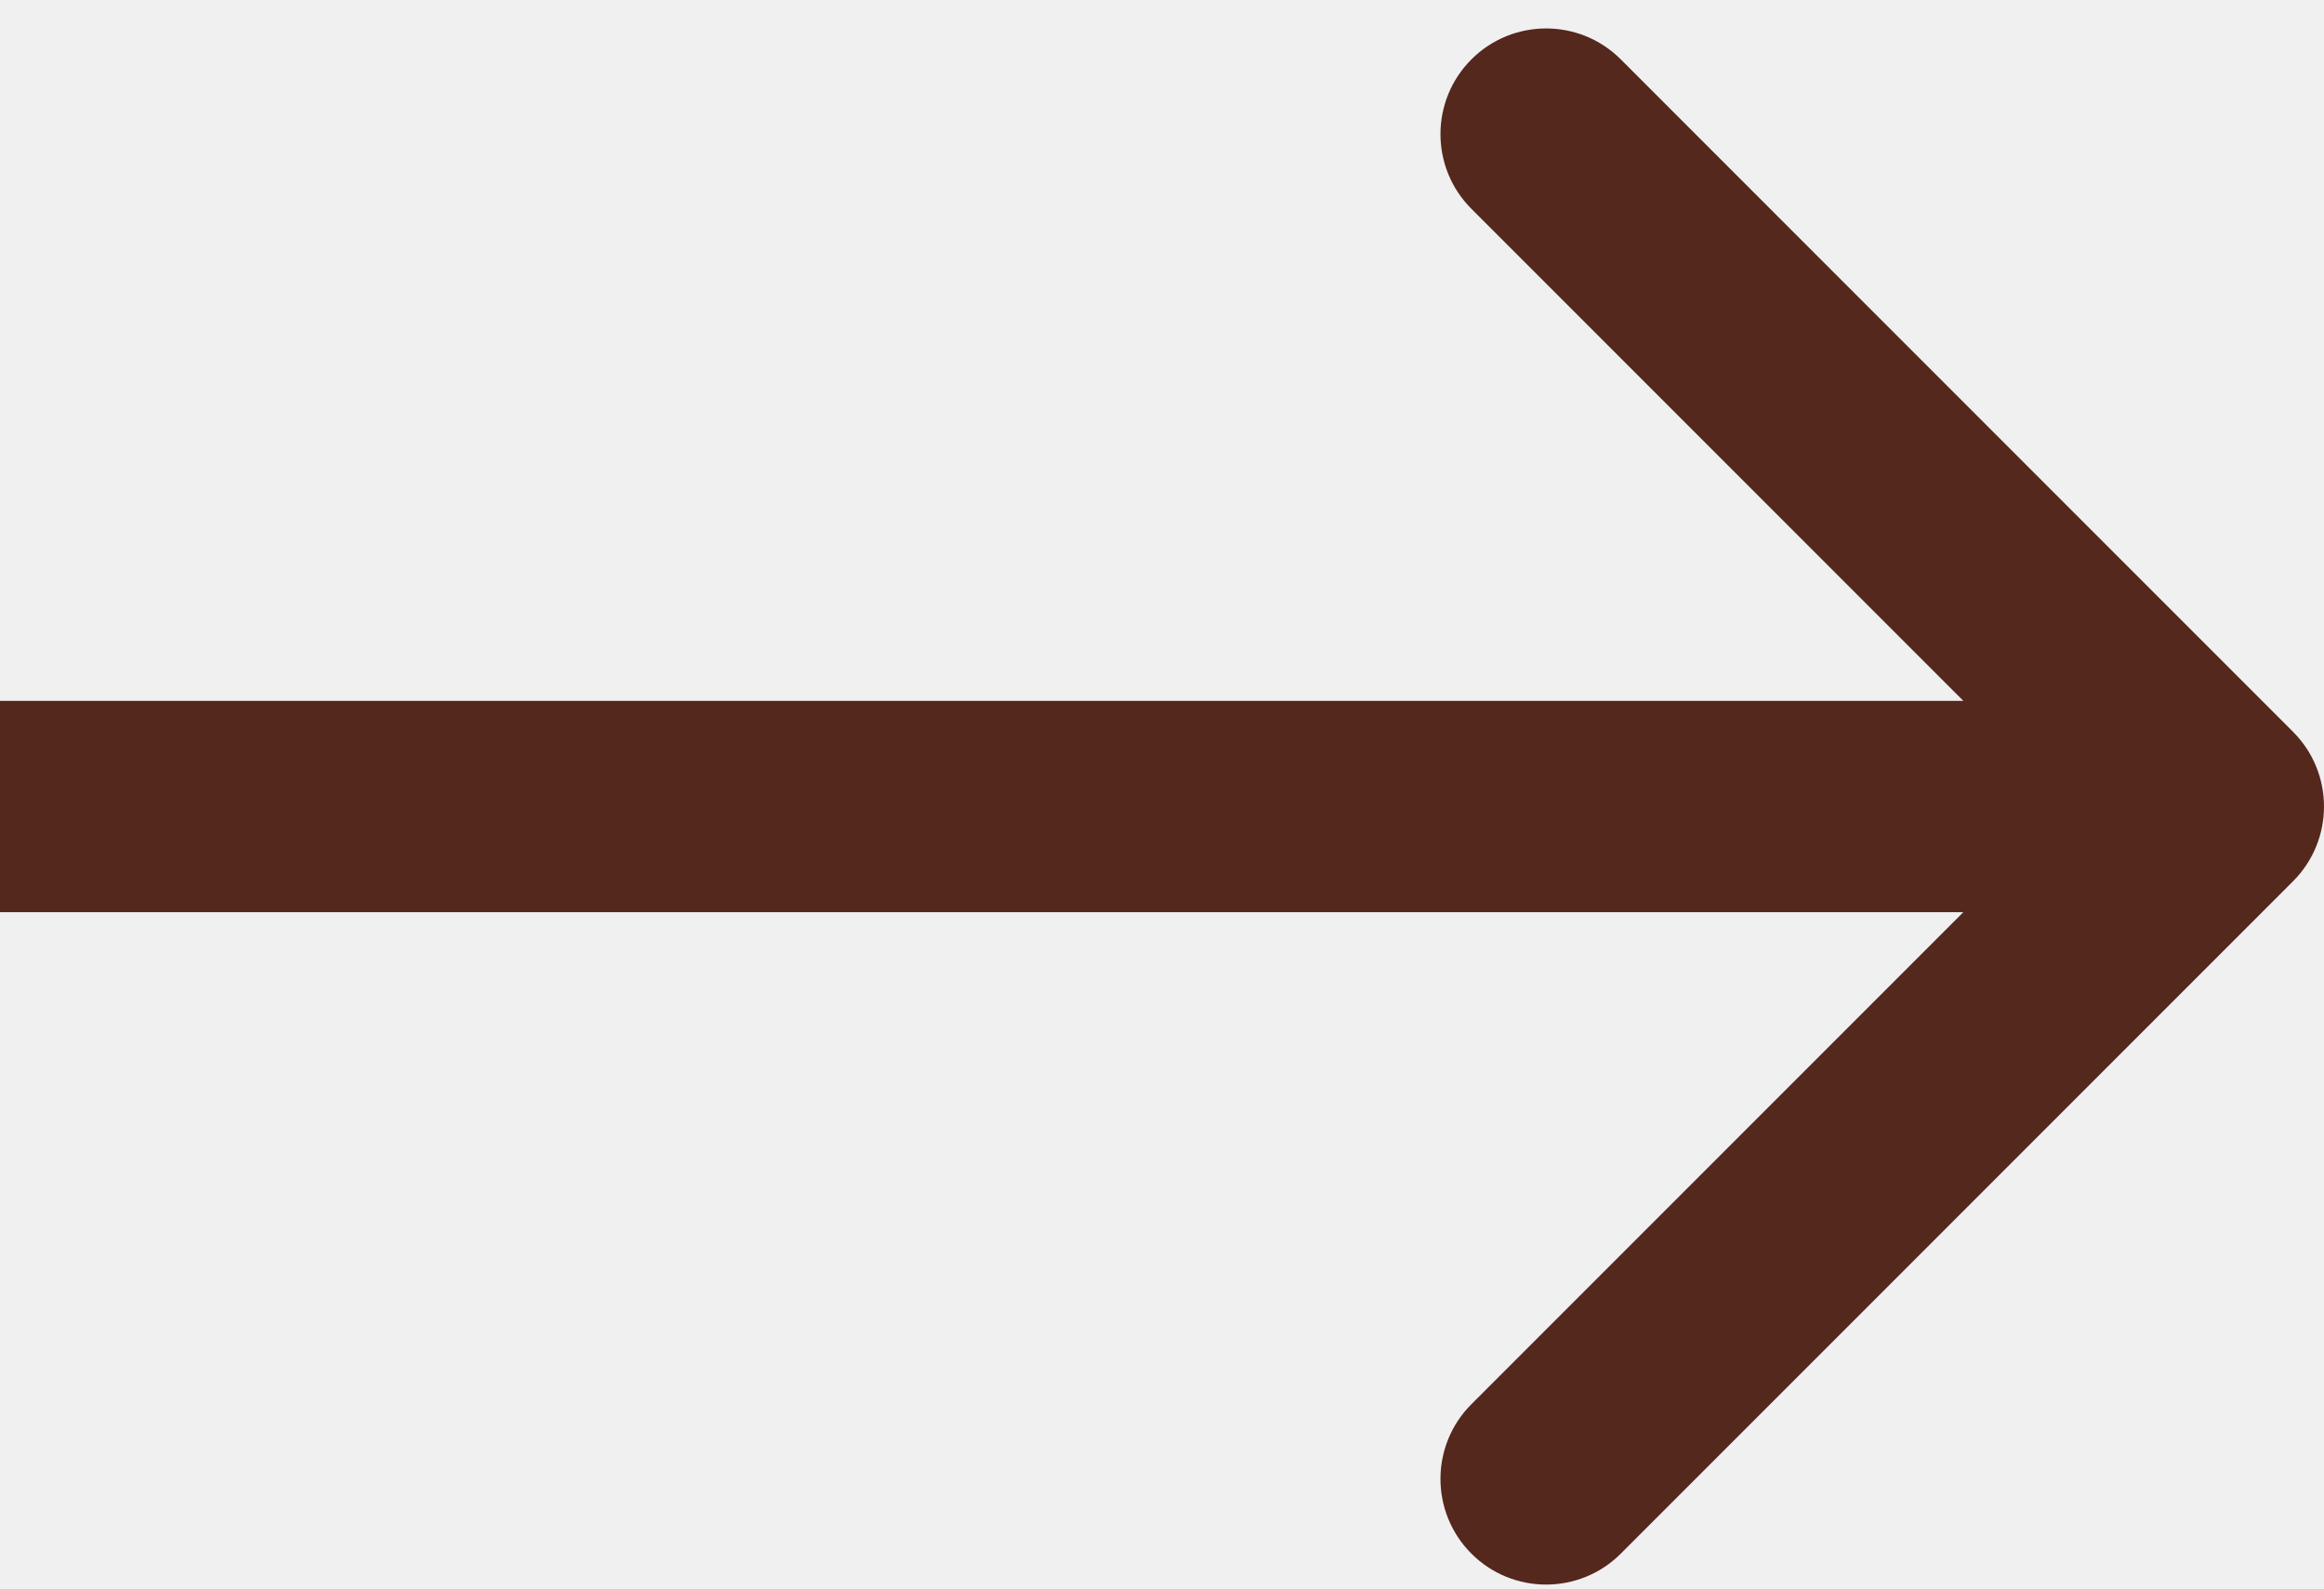
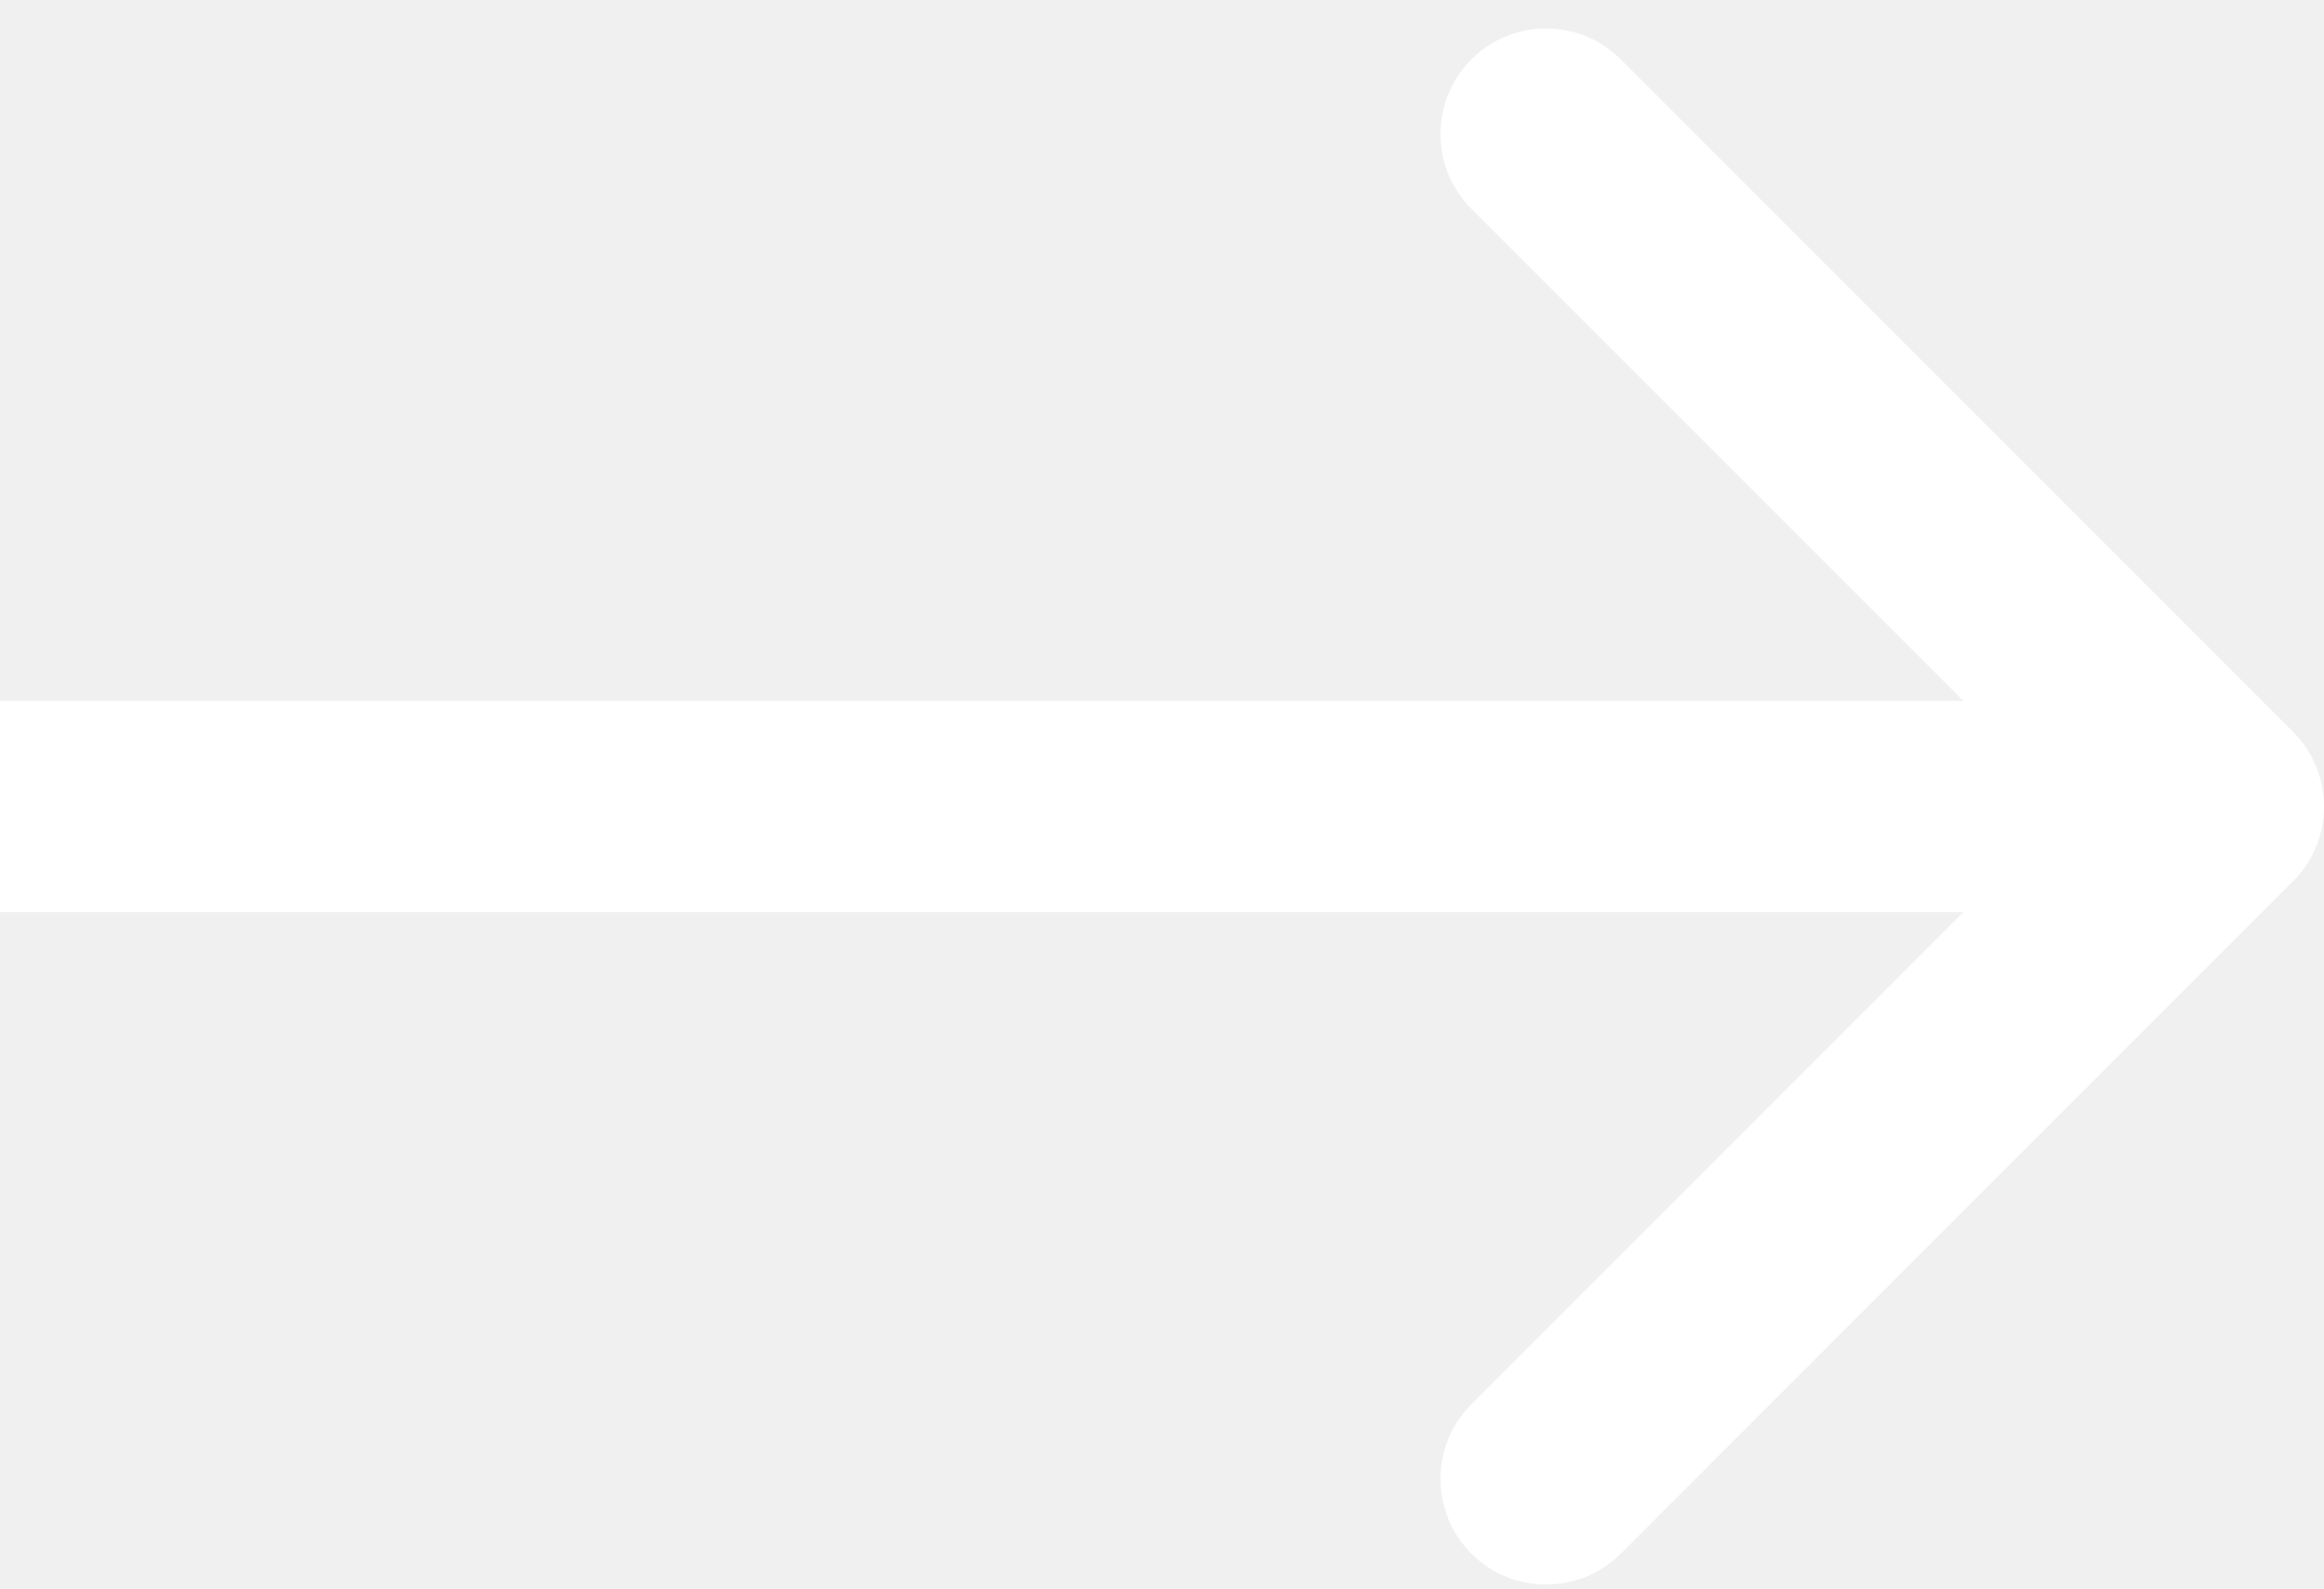
<svg xmlns="http://www.w3.org/2000/svg" width="60" height="41" viewBox="0 0 60 41" fill="none">
-   <path d="M59.201 22.747C60.266 21.682 60.266 19.955 59.201 18.89L41.845 1.533C40.78 0.468 39.053 0.468 37.988 1.533C36.923 2.599 36.923 4.325 37.988 5.39L53.416 20.818L37.988 36.246C36.923 37.311 36.923 39.038 37.988 40.103C39.053 41.168 40.78 41.168 41.845 40.103L59.201 22.747ZM4.76852e-07 23.545H57.273V18.091H0L4.76852e-07 23.545Z" fill="#55281D" />
+   <path d="M59.201 22.747C60.266 21.682 60.266 19.955 59.201 18.89L41.845 1.533C40.78 0.468 39.053 0.468 37.988 1.533C36.923 2.599 36.923 4.325 37.988 5.39L53.416 20.818L37.988 36.246C36.923 37.311 36.923 39.038 37.988 40.103C39.053 41.168 40.78 41.168 41.845 40.103L59.201 22.747ZM4.76852e-07 23.545H57.273V18.091H0L4.76852e-07 23.545Z" fill="white" />
</svg>
